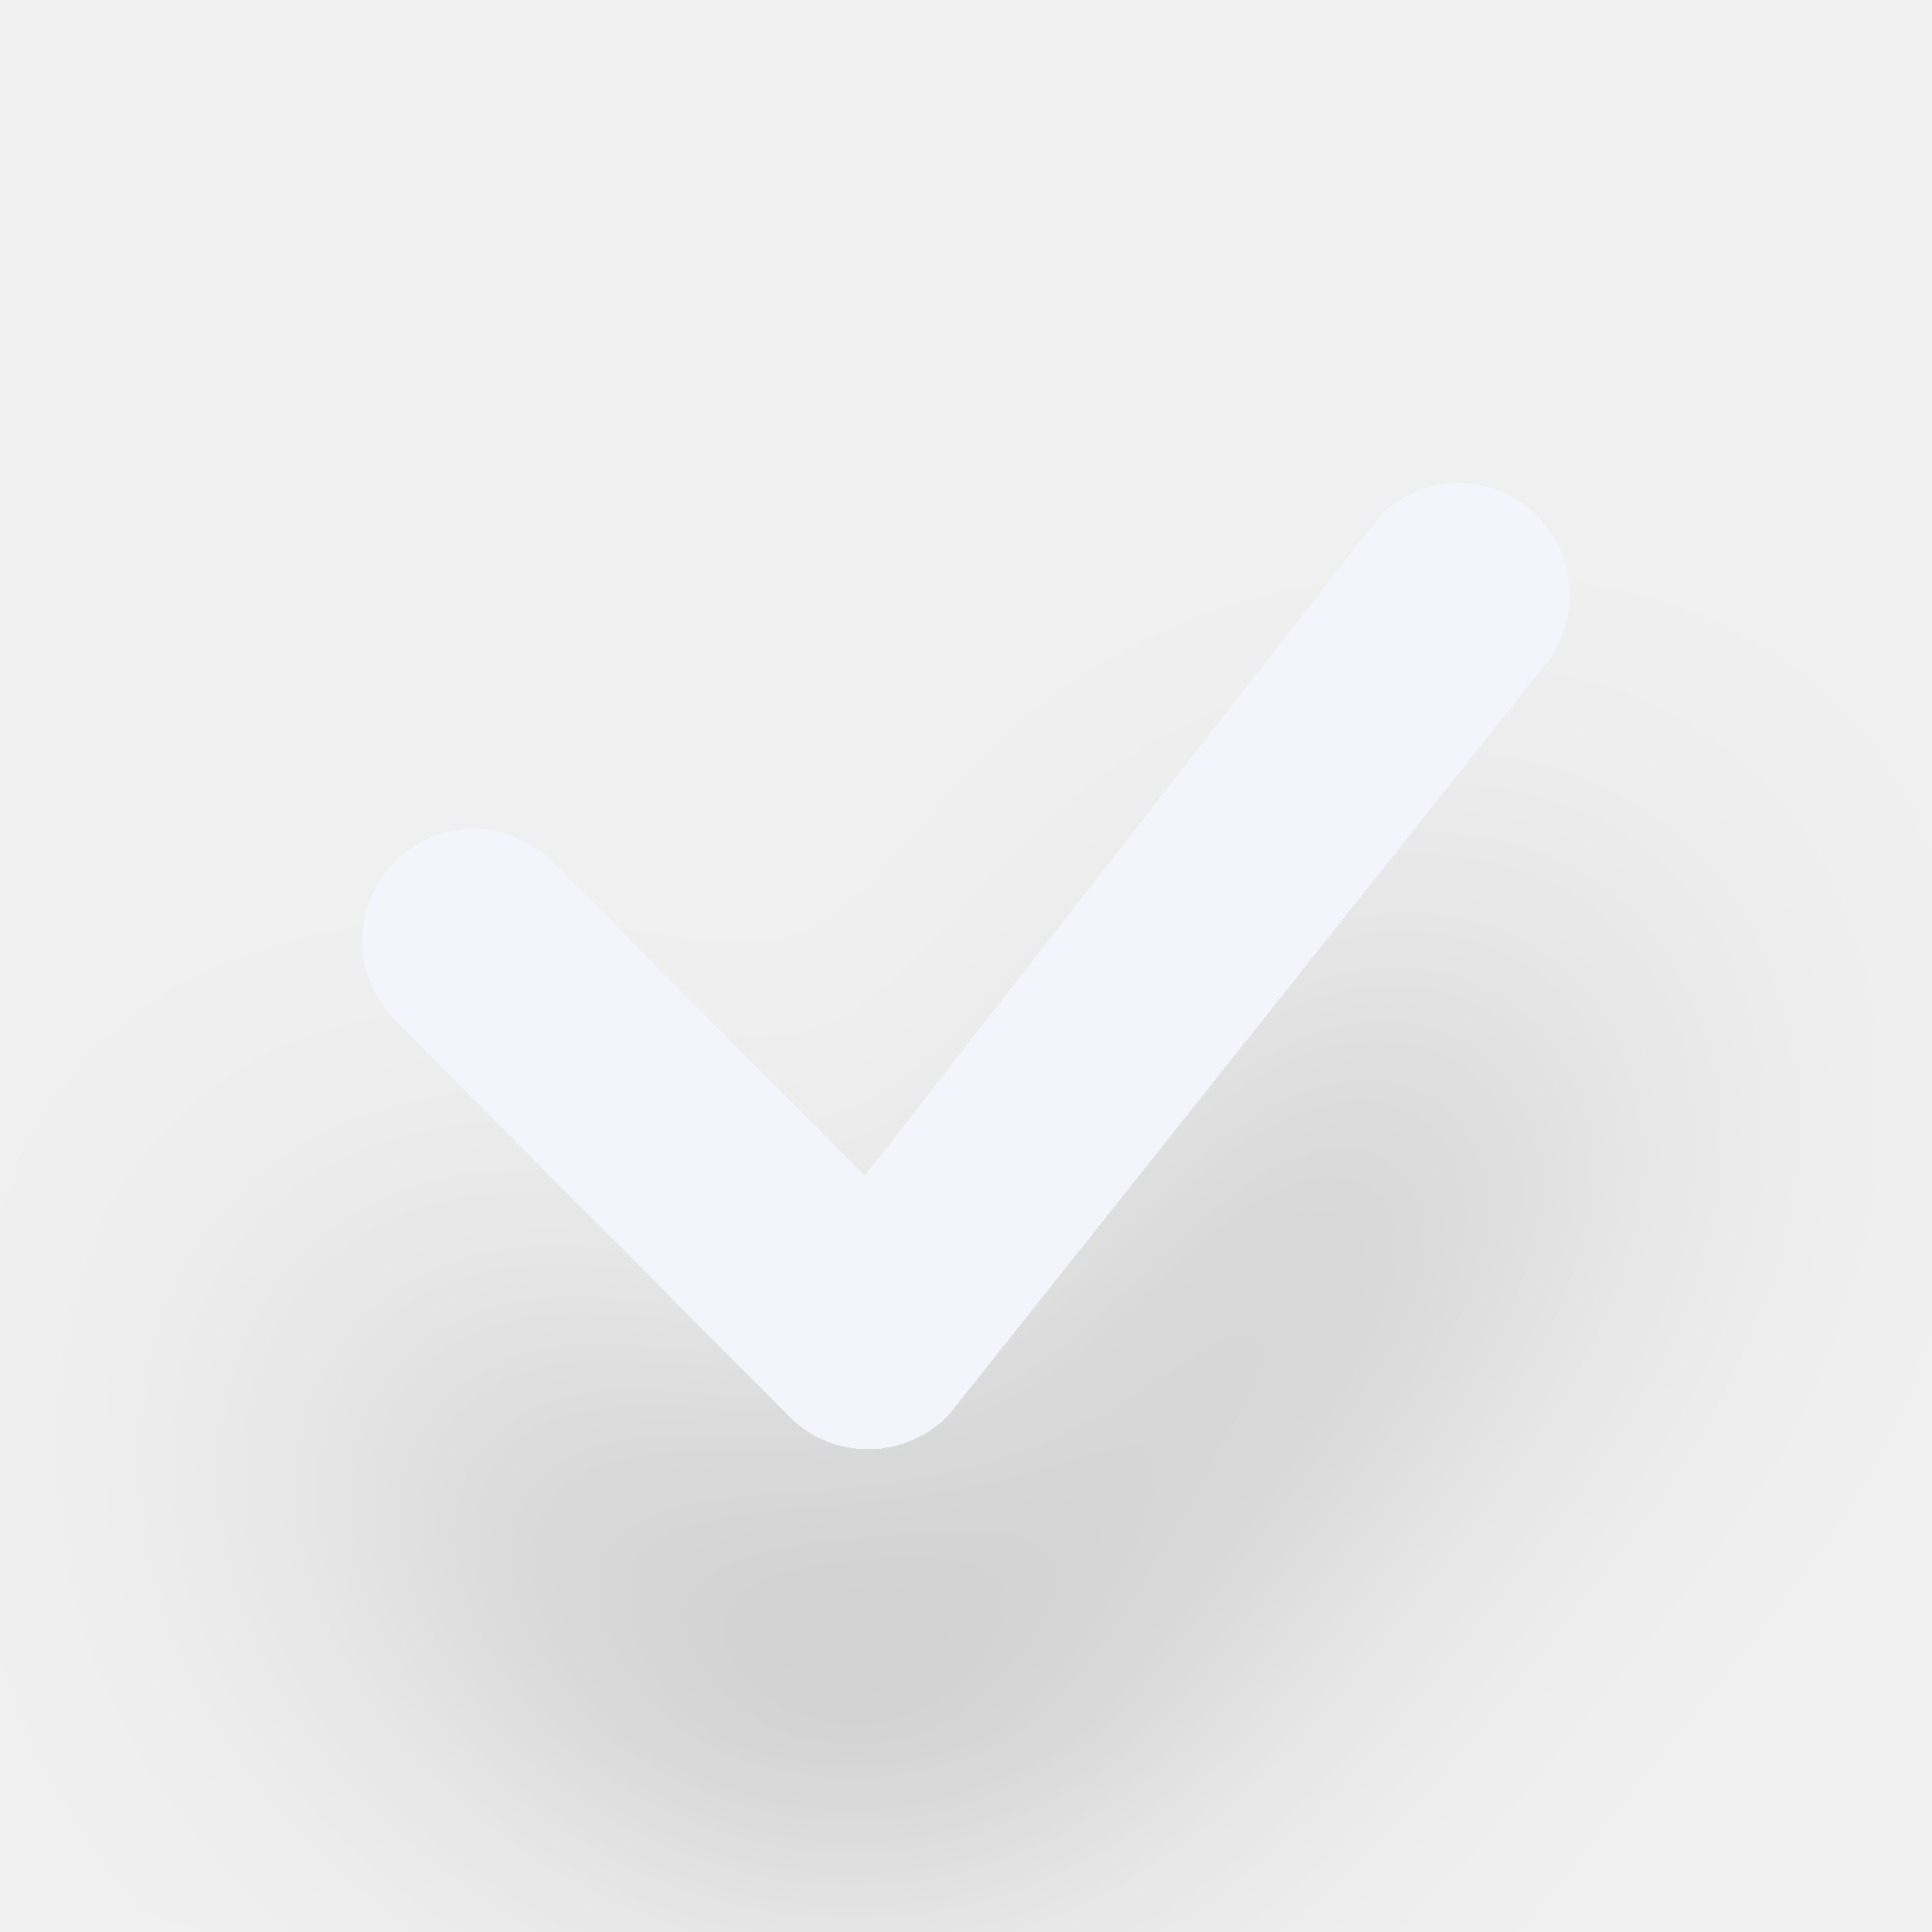
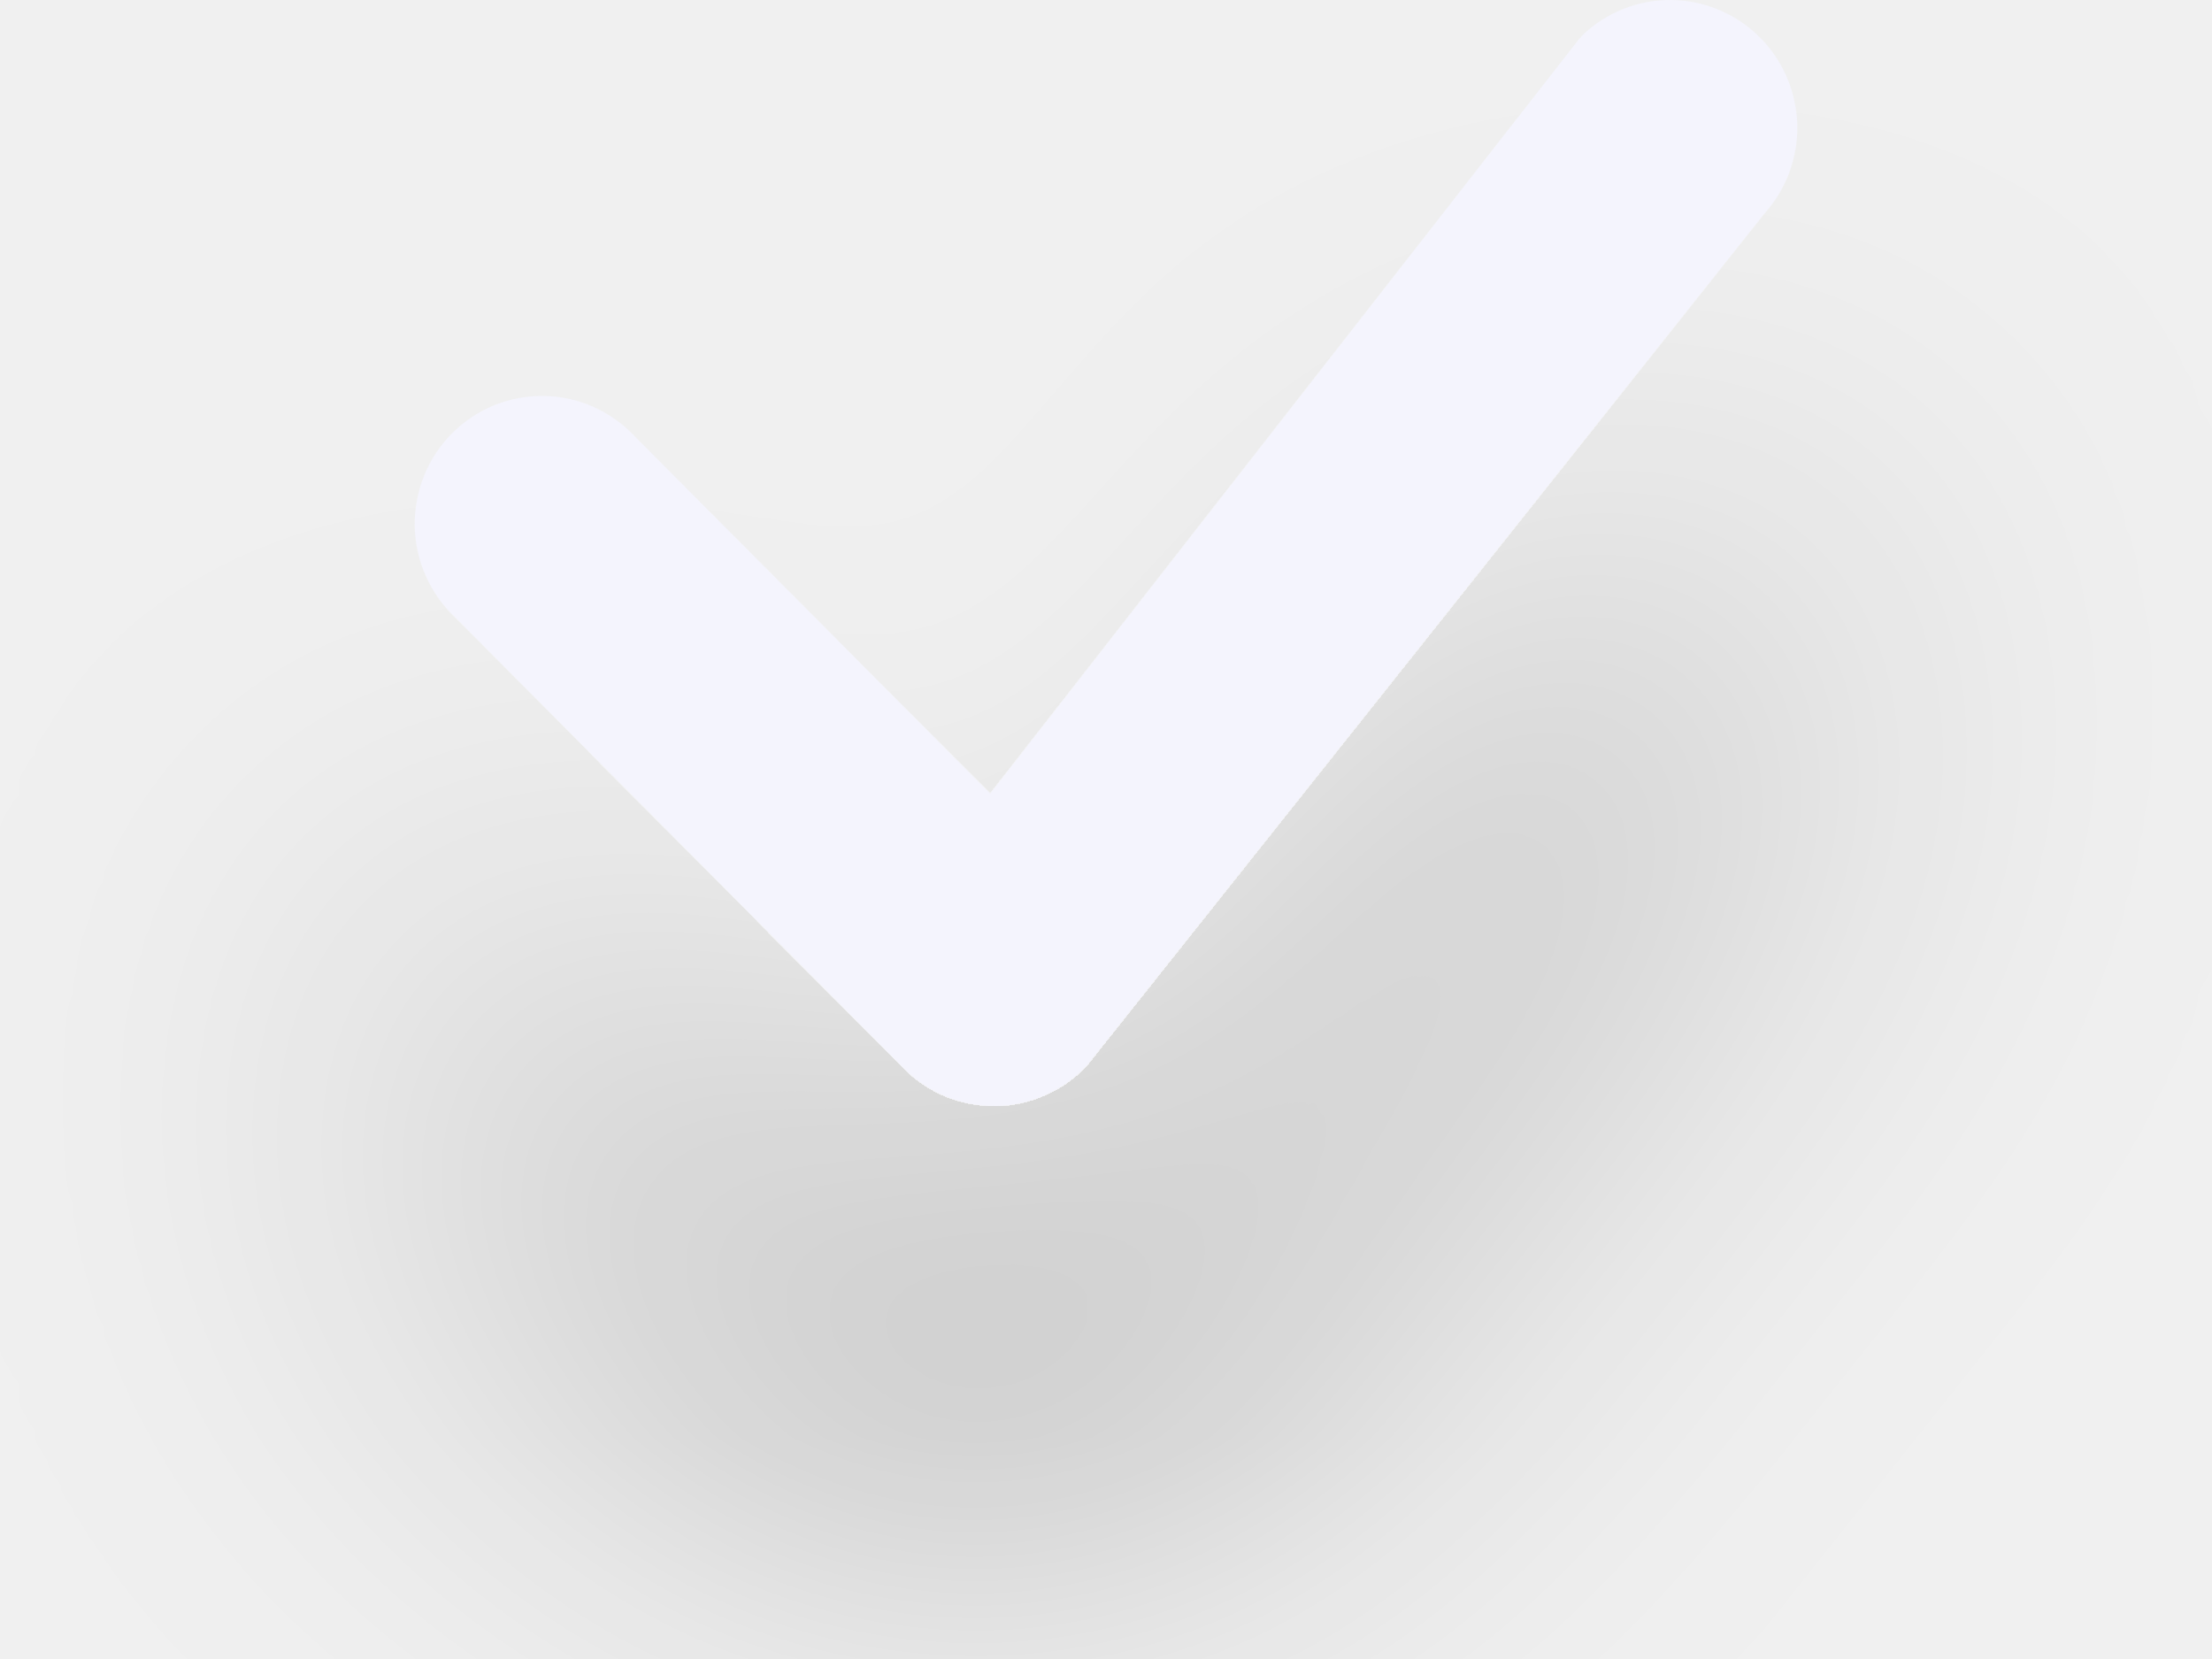
- <svg xmlns="http://www.w3.org/2000/svg" width="16" height="16" viewBox="0 0 16 16" fill="none">
-   <g clip-path="url(#clip0_297039_1166)">
-     <g filter="url(#filter0_d_297039_1166)">
-       <path d="M11.446 4.255C11.618 4.09 11.848 3.998 12.087 4C12.325 4.002 12.554 4.097 12.724 4.265C12.895 4.433 12.993 4.661 13 4.901C13.006 5.14 12.919 5.373 12.758 5.55L7.864 11.704C7.779 11.796 7.678 11.869 7.565 11.919C7.452 11.97 7.33 11.998 7.206 12C7.083 12.002 6.96 11.979 6.845 11.933C6.73 11.886 6.626 11.817 6.539 11.729L3.293 8.466C3.202 8.381 3.13 8.279 3.08 8.165C3.029 8.052 3.002 7.929 3 7.805C2.998 7.681 3.021 7.558 3.067 7.442C3.113 7.327 3.182 7.223 3.269 7.135C3.357 7.047 3.461 6.978 3.575 6.931C3.69 6.885 3.813 6.862 3.936 6.864C4.06 6.866 4.182 6.893 4.294 6.944C4.407 6.995 4.509 7.067 4.593 7.158L7.162 9.74L11.422 4.282C11.43 4.273 11.438 4.264 11.447 4.255H11.446Z" fill="#F4F4FD" />
-     </g>
+ <svg xmlns="http://www.w3.org/2000/svg" width="16" height="12" viewBox="0 0 16 12" fill="none">
+   <g filter="url(#filter0_d_297039_1167)">
+     <path d="M11.446 0.255C11.618 0.09 11.848 -0.002 12.087 2.65108e-05C12.325 0.002 12.554 0.097 12.724 0.265C12.895 0.433 12.993 0.661 13 0.901C13.006 1.14 12.919 1.373 12.758 1.55L7.864 7.704C7.779 7.796 7.678 7.869 7.565 7.919C7.452 7.97 7.33 7.998 7.206 8C7.083 8.002 6.96 7.979 6.845 7.933C6.73 7.886 6.626 7.817 6.539 7.729L3.293 4.466C3.202 4.381 3.13 4.279 3.08 4.165C3.029 4.052 3.002 3.929 3 3.805C2.998 3.681 3.021 3.558 3.067 3.442C3.113 3.327 3.182 3.223 3.269 3.135C3.357 3.047 3.461 2.978 3.575 2.931C3.69 2.885 3.813 2.862 3.936 2.864C4.06 2.866 4.182 2.893 4.294 2.944C4.407 2.995 4.509 3.067 4.593 3.158L7.162 5.74L11.422 0.282C11.43 0.273 11.438 0.264 11.447 0.255H11.446Z" fill="#F4F4FD" />
  </g>
  <defs>
-     <filter id="filter0_d_297039_1166" x="-1" y="4" width="18" height="16" filterUnits="userSpaceOnUse" color-interpolation-filters="sRGB">
+     <filter id="filter0_d_297039_1167" x="-1" y="0" width="18" height="16" filterUnits="userSpaceOnUse" color-interpolation-filters="sRGB">
      <feFlood flood-opacity="0" result="BackgroundImageFix" />
      <feColorMatrix in="SourceAlpha" type="matrix" values="0 0 0 0 0 0 0 0 0 0 0 0 0 0 0 0 0 0 127 0" result="hardAlpha" />
      <feOffset dy="4" />
      <feGaussianBlur stdDeviation="2" />
      <feComposite in2="hardAlpha" operator="out" />
      <feColorMatrix type="matrix" values="0 0 0 0 0 0 0 0 0 0 0 0 0 0 0 0 0 0 0.25 0" />
-       <feBlend mode="normal" in2="BackgroundImageFix" result="effect1_dropShadow_297039_1166" />
-       <feBlend mode="normal" in="SourceGraphic" in2="effect1_dropShadow_297039_1166" result="shape" />
+       <feBlend mode="normal" in2="BackgroundImageFix" result="effect1_dropShadow_297039_1167" />
+       <feBlend mode="normal" in="SourceGraphic" in2="effect1_dropShadow_297039_1167" result="shape" />
    </filter>
-     <clipPath id="clip0_297039_1166">
-       <rect width="16" height="16" rx="2" fill="white" />
-     </clipPath>
  </defs>
</svg>
